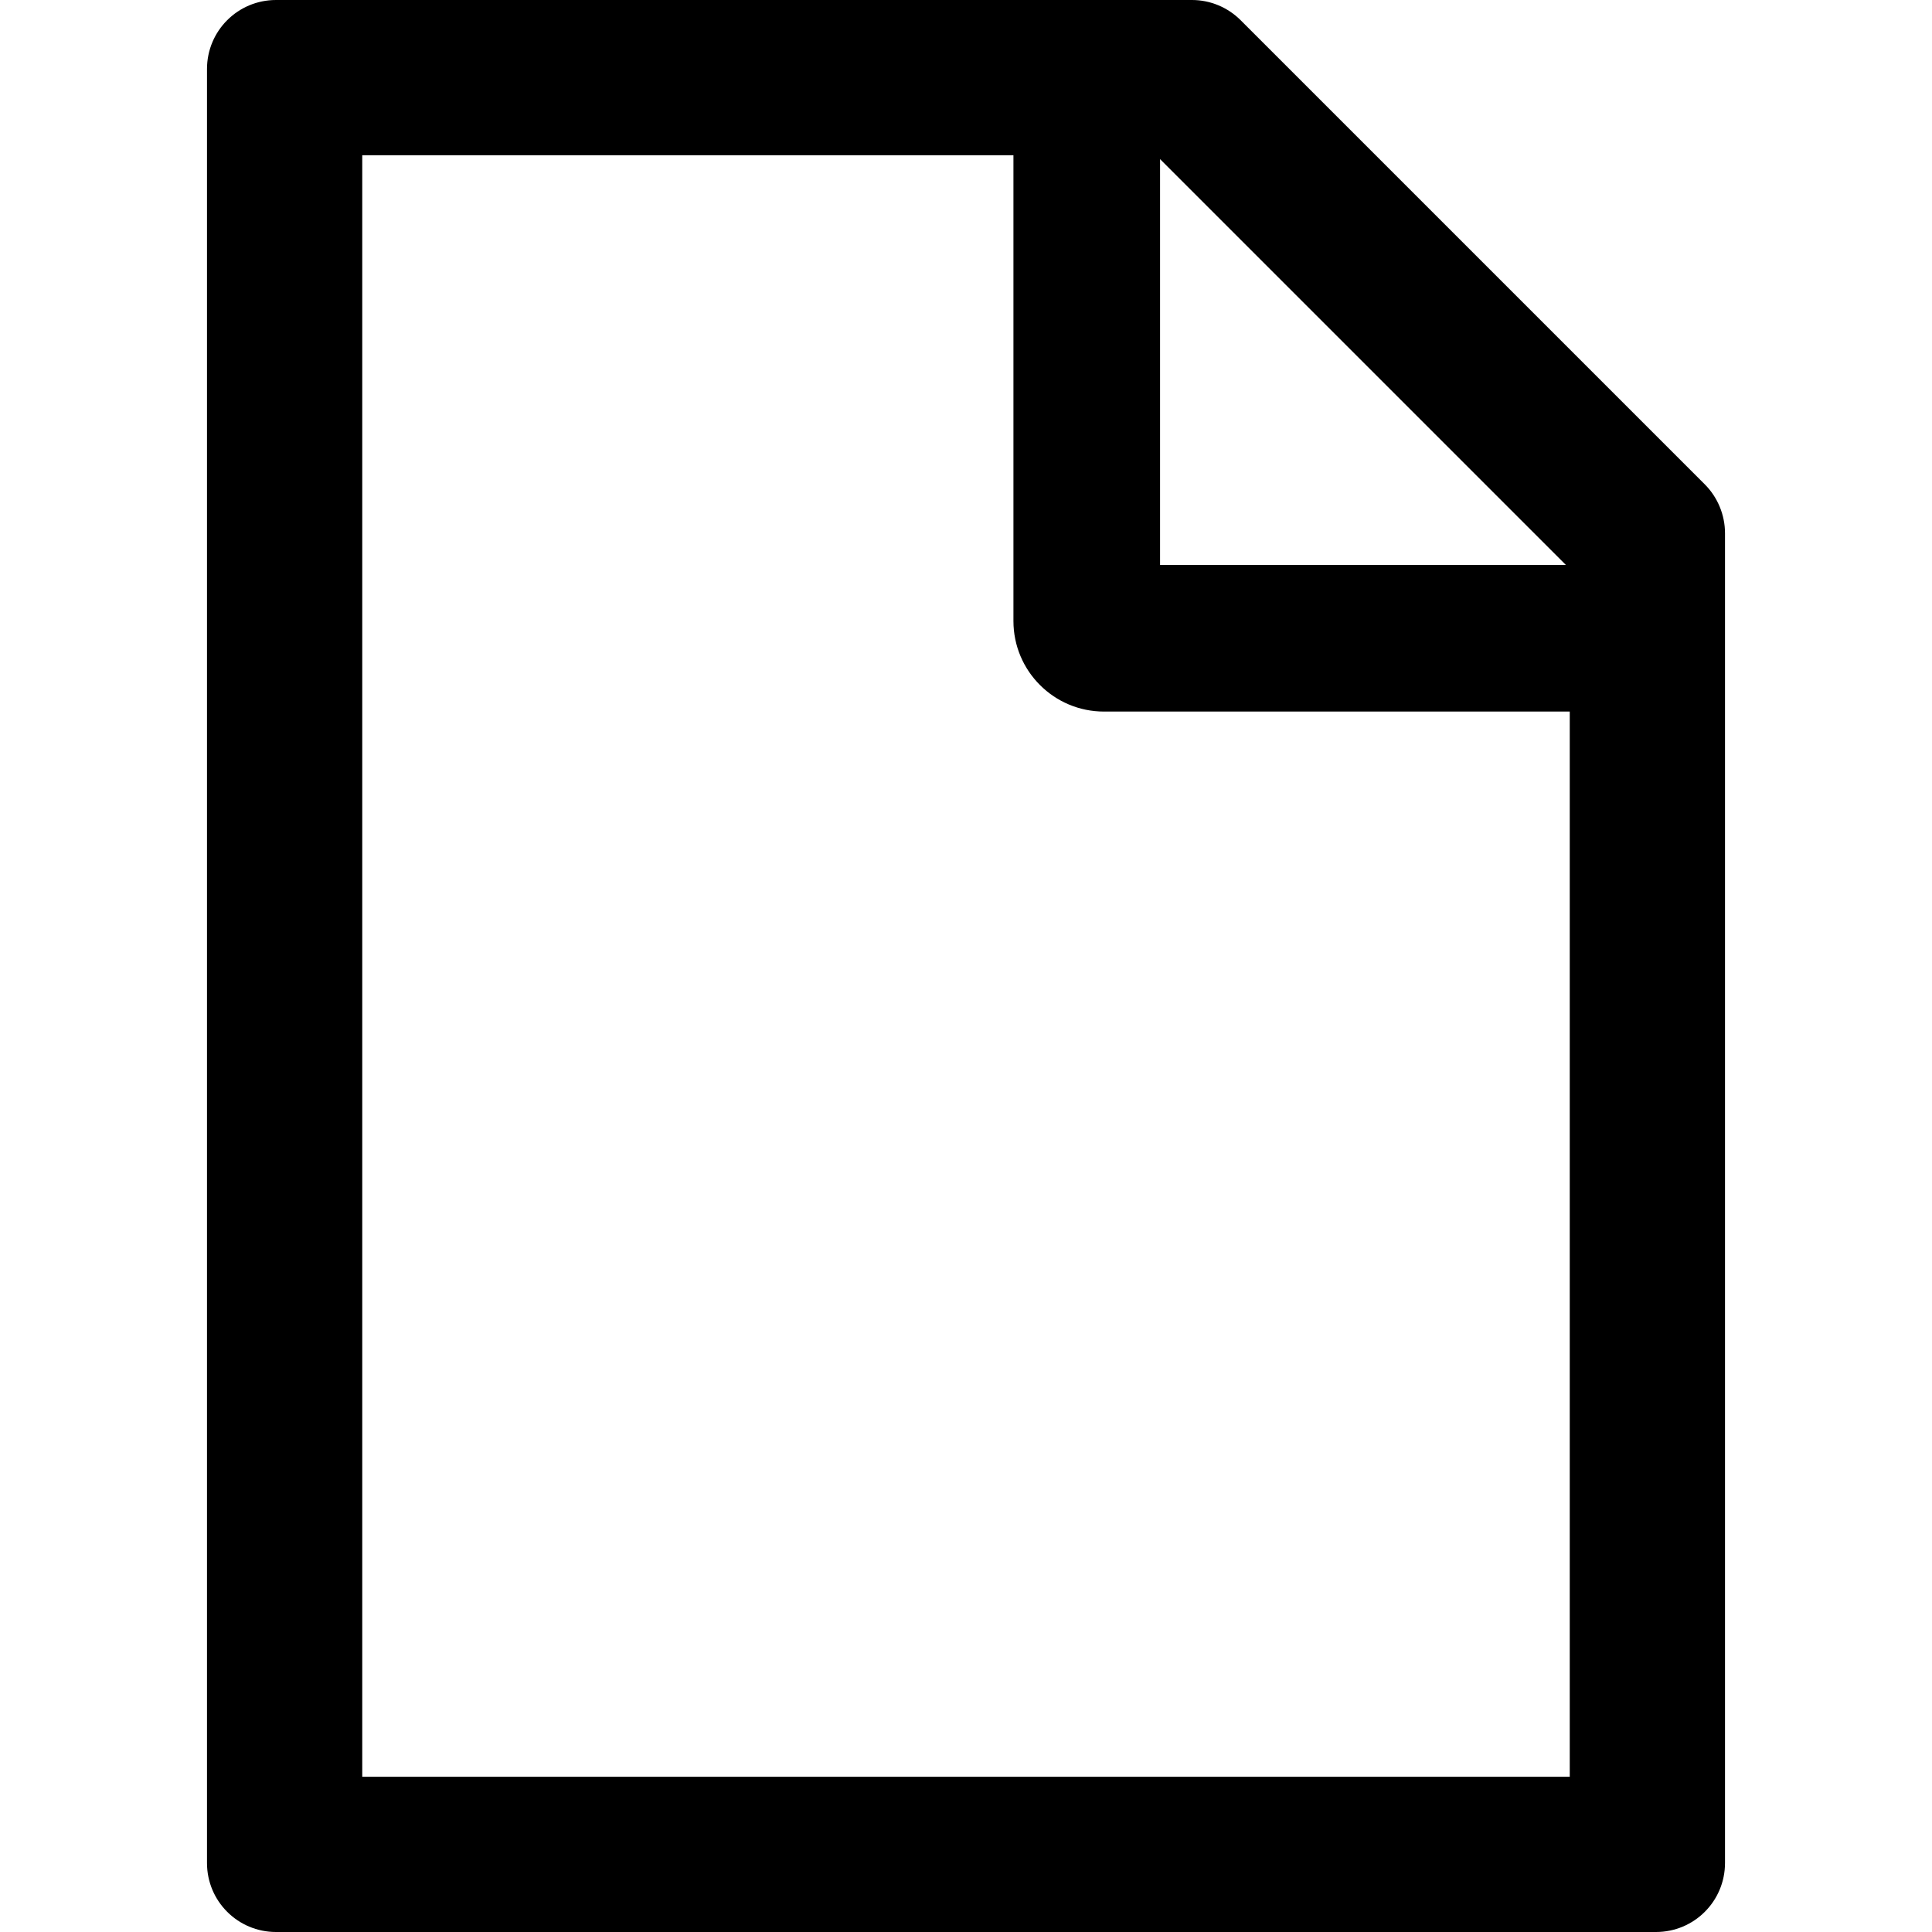
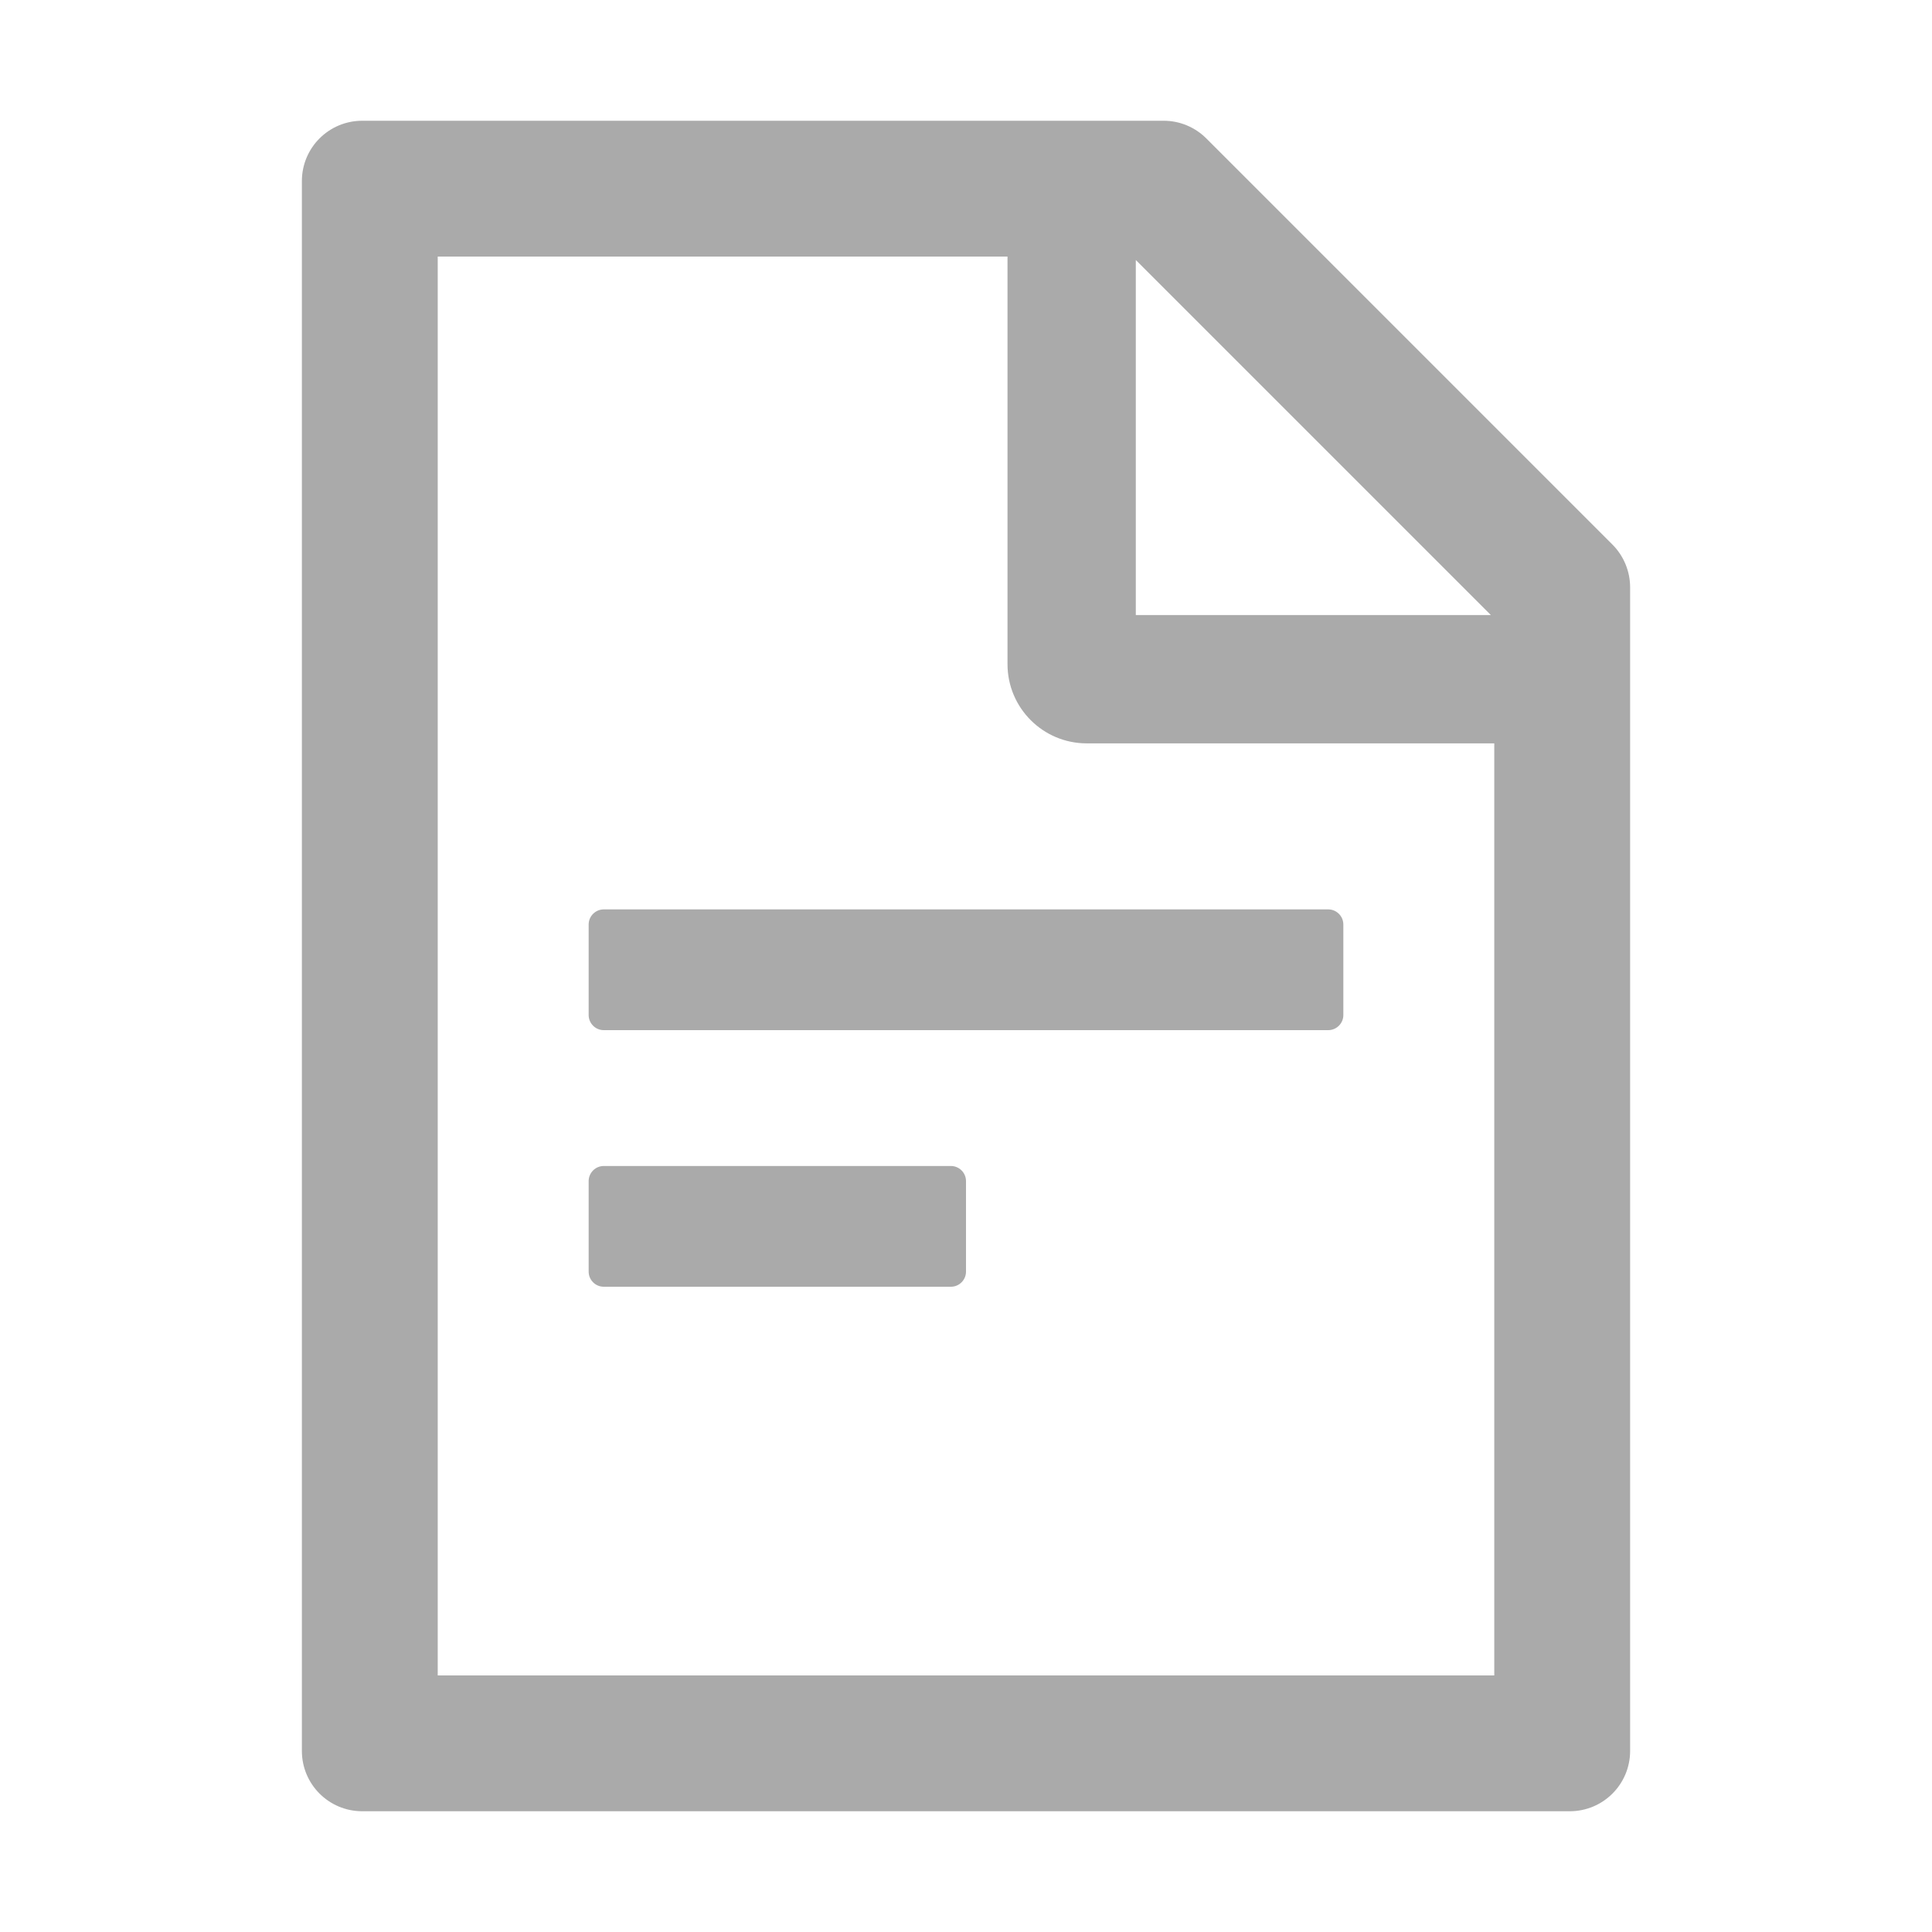
- <svg viewBox="64 64 896 896" focusable="false" data-icon="file" width="1em" height="1em" fill="currentColor" aria-hidden="true">
-   <path d="M854.6 288.6L639.4 73.4c-6-6-14.1-9.4-22.6-9.4H192c-17.7 0-32 14.3-32 32v832c0 17.7 14.3 32 32 32h640c17.7 0 32-14.3 32-32V311.3c0-8.5-3.4-16.7-9.4-22.7zM790.2 326H602V137.8L790.2 326zm1.8 562H232V136h302v216a42 42 0 0042 42h216v494z" />
+ <svg xmlns="http://www.w3.org/2000/svg" t="1628090283807" class="icon" viewBox="0 0 1024 1024" version="1.1" p-id="1507" width="200" height="200">
+   <path d="M854.6 288.6L639.4 73.4c-6-6-14.1-9.4-22.6-9.4H192c-17.7 0-32 14.3-32 32v832c0 17.7 14.3 32 32 32h640c17.7 0 32-14.3 32-32V311.3c0-8.5-3.4-16.7-9.4-22.7zM790.2 326H602V137.8L790.2 326z m1.8 562H232V136h302v216c0 23.2 18.8 42 42 42h216v494z" fill="#aaaaaa" p-id="1508" />
+   <path d="M504 618H320c-4.4 0-8 3.6-8 8v48c0 4.4 3.6 8 8 8h184c4.4 0 8-3.6 8-8v-48c0-4.4-3.6-8-8-8zM312 490v48c0 4.4 3.6 8 8 8h384c4.4 0 8-3.6 8-8v-48c0-4.4-3.6-8-8-8H320c-4.4 0-8 3.6-8 8z" fill="#aaaaaa" p-id="1509" />
</svg>
